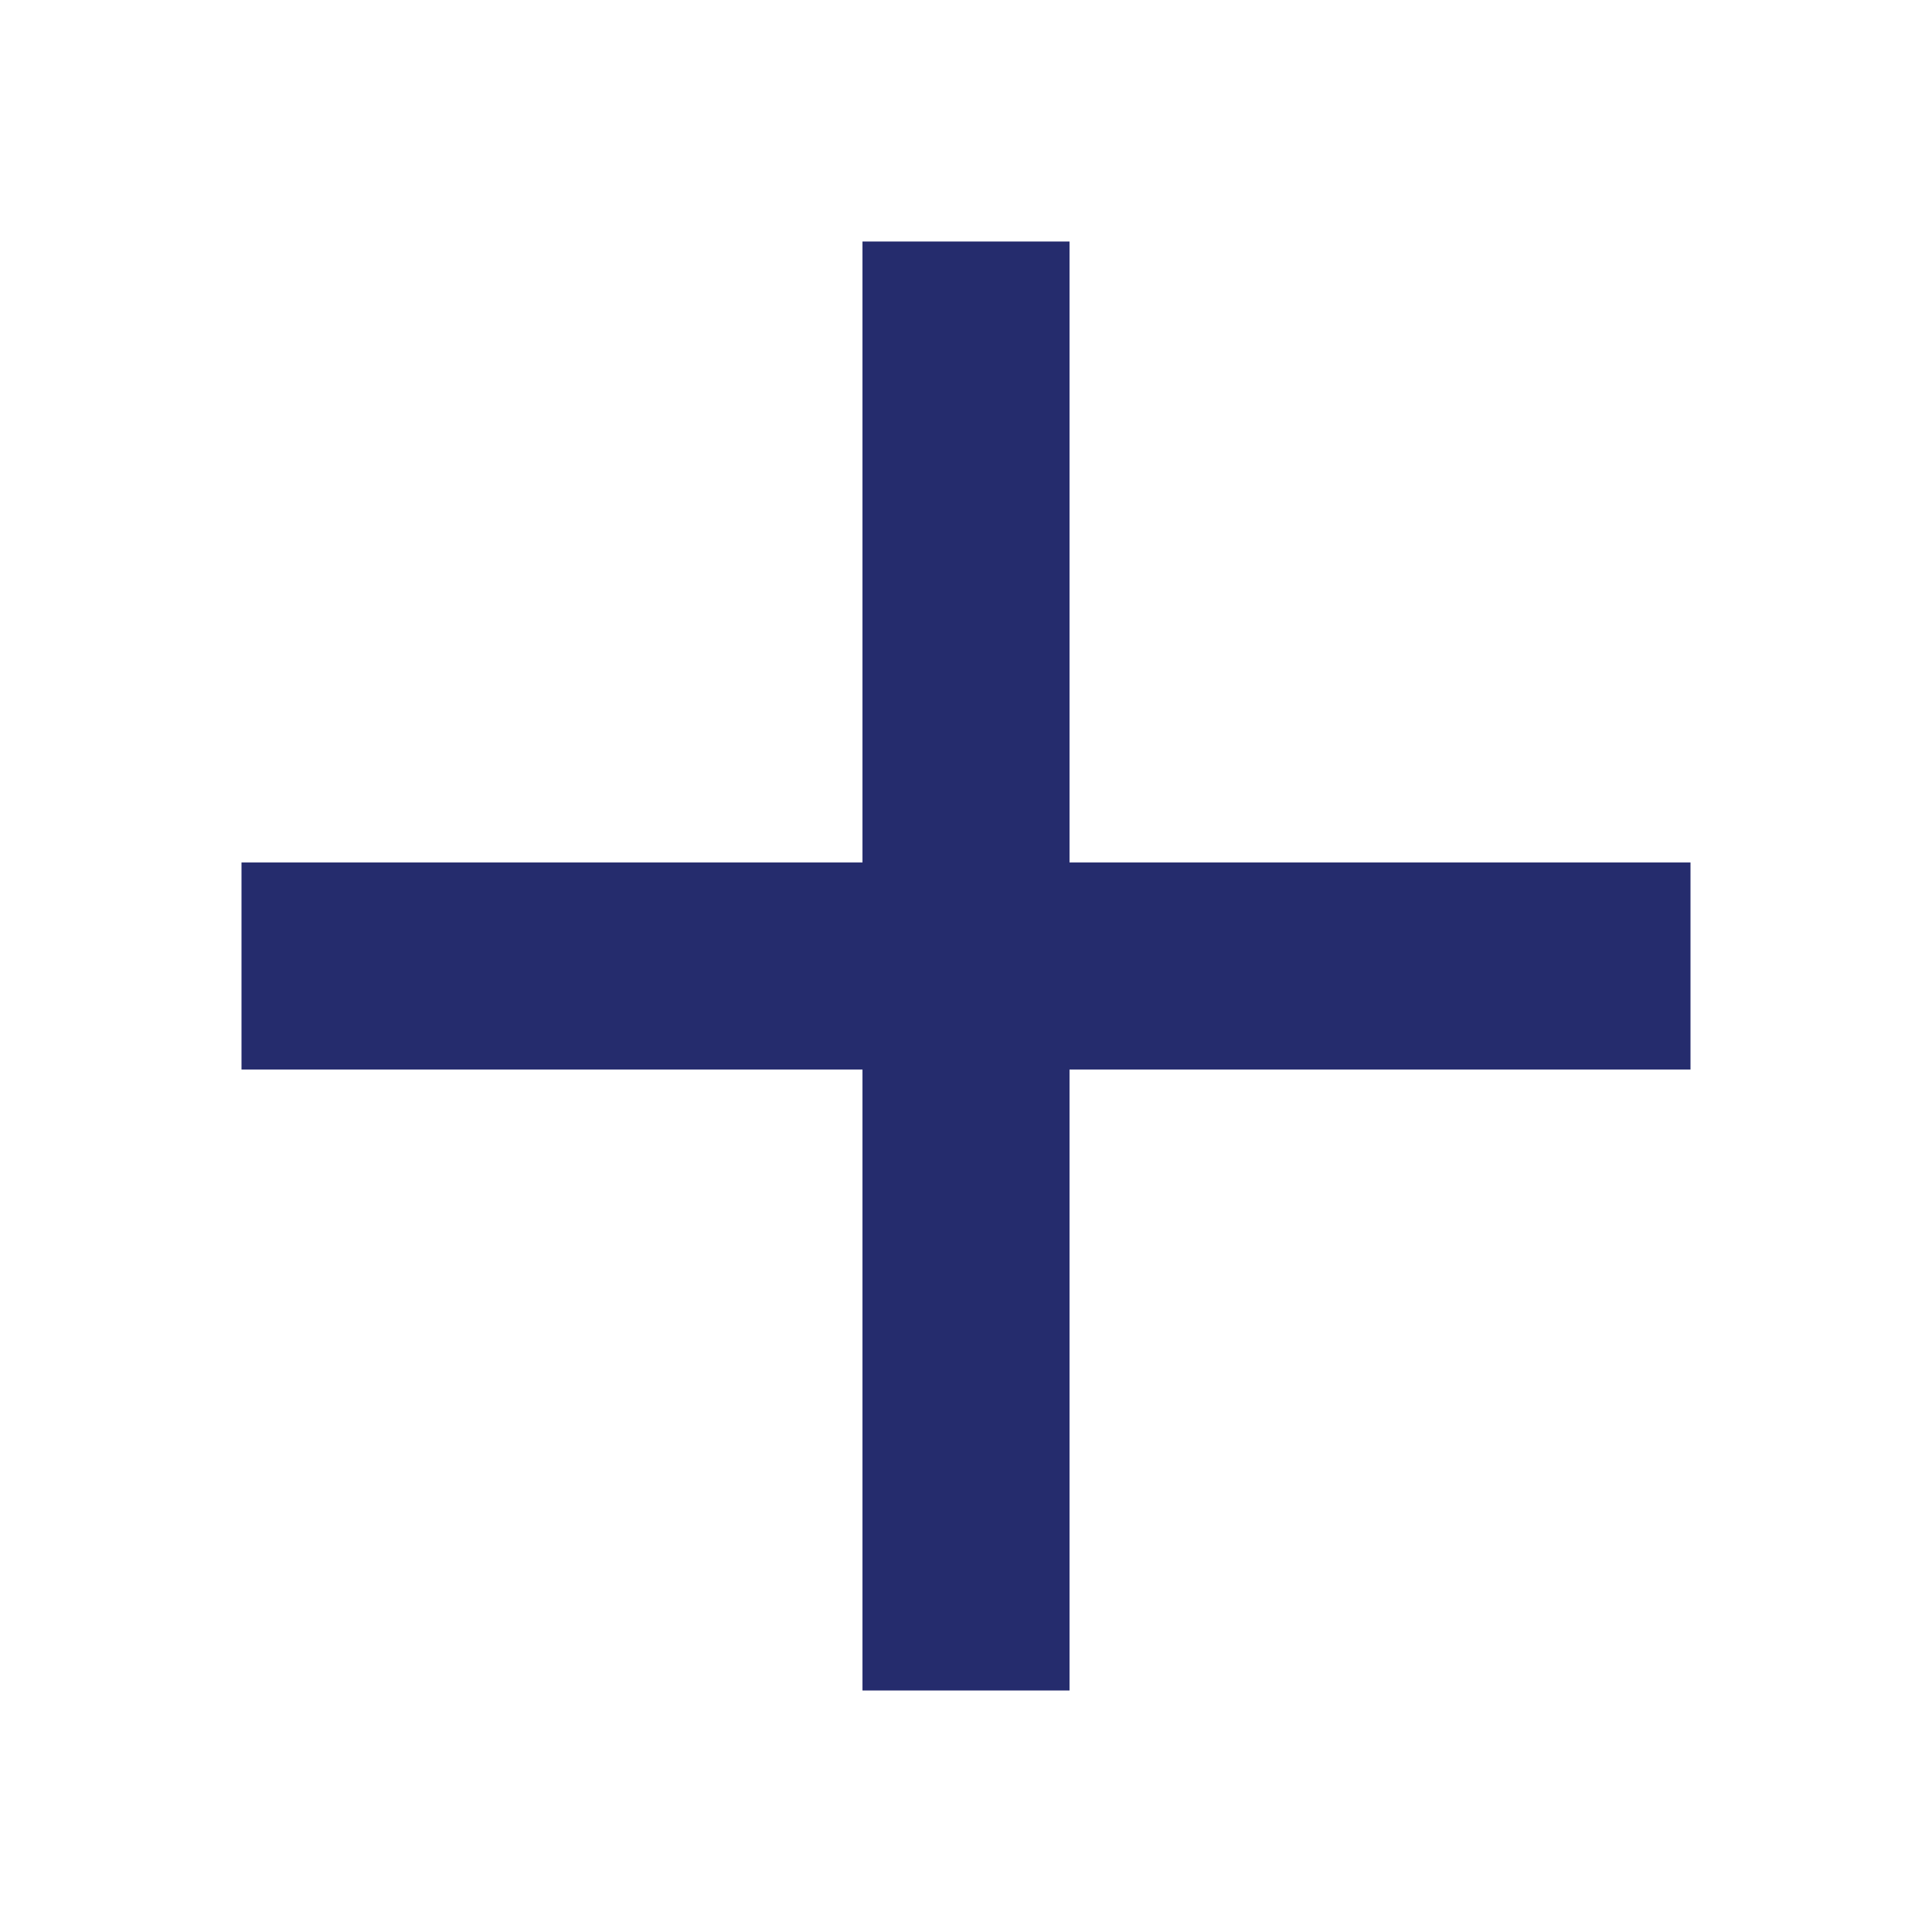
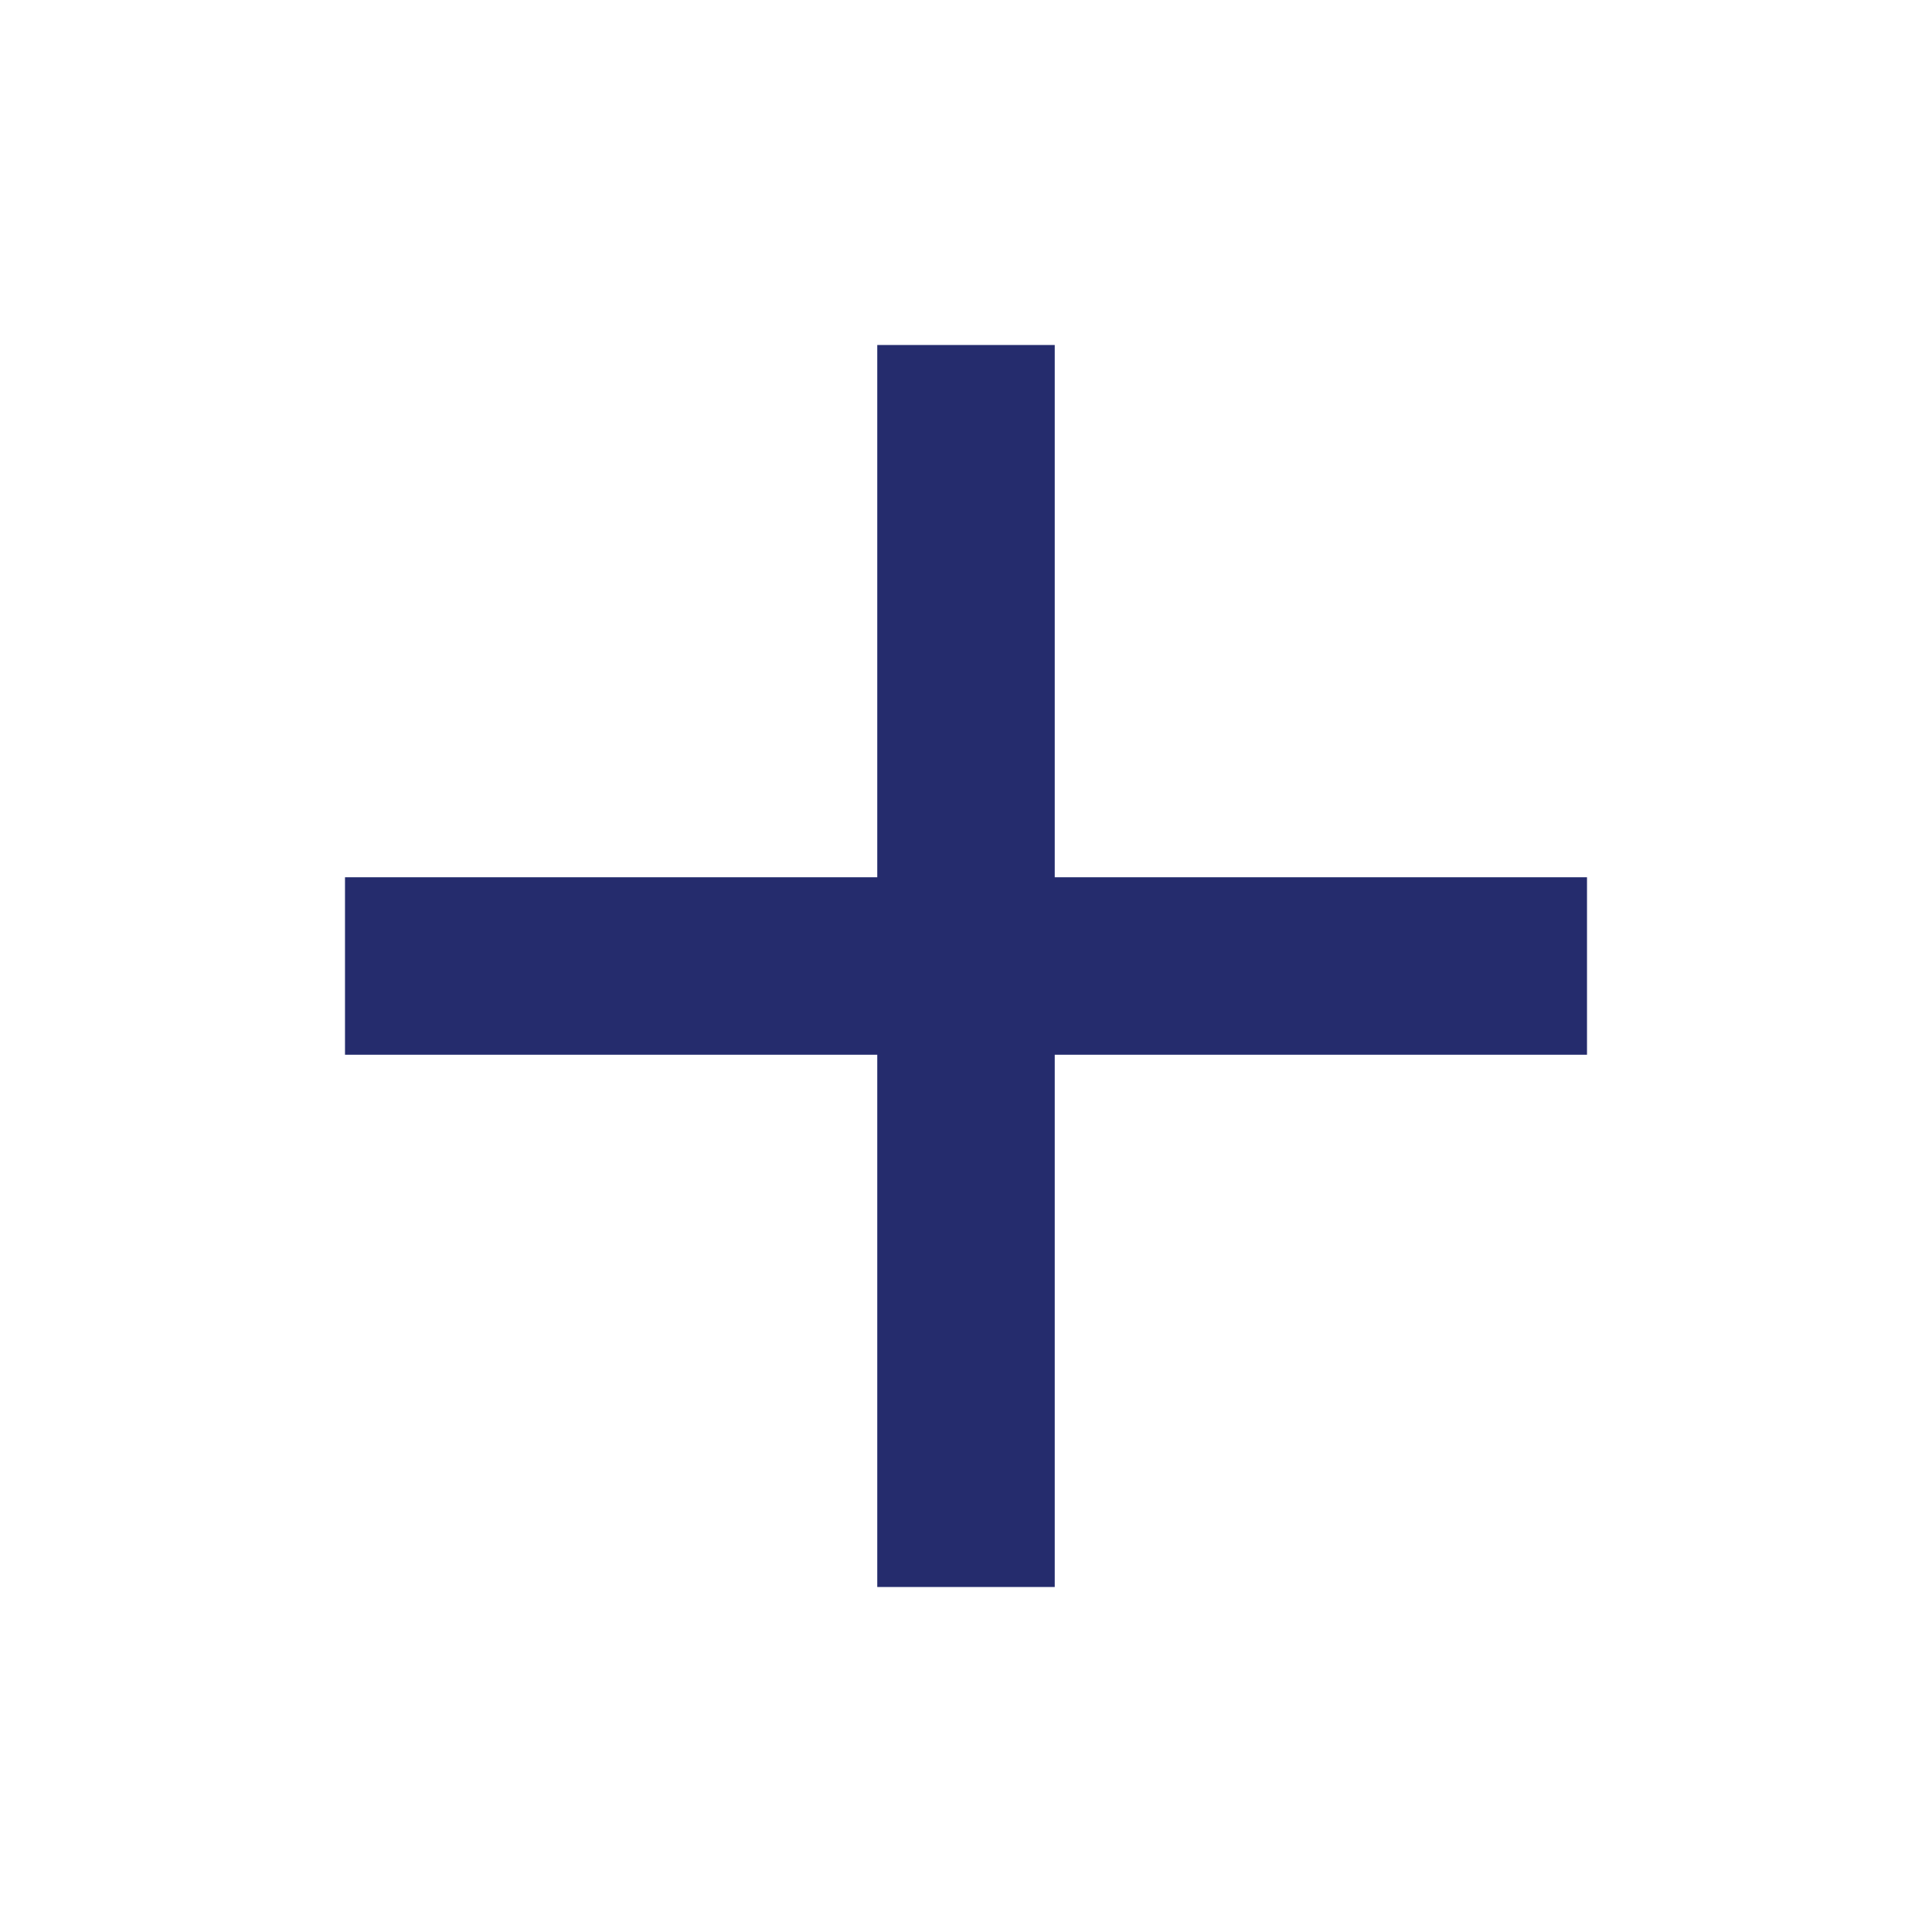
- <svg xmlns="http://www.w3.org/2000/svg" width="24" height="24" viewBox="0 0 24 24" fill="none">
-   <mask id="mask0_2145_39391" style="mask-type:alpha" maskUnits="userSpaceOnUse" x="0" y="0" width="24" height="24">
-     <rect width="24" height="24" fill="#D9D9D9" />
+ <svg xmlns="http://www.w3.org/2000/svg" width="28" height="28" viewBox="0 0 28 28" fill="none">
+   <mask id="mask0_2743_12326" style="mask-type:alpha" maskUnits="userSpaceOnUse" x="2" y="2" width="24" height="24">
+     <rect x="2" y="2" width="24" height="24" fill="#D9D9D9" />
  </mask>
-   <g mask="url(#mask0_2145_39391)">
-     <path d="M10.714 13.286H3V10.714H10.714V3H13.286V10.714H21V13.286H13.286V21H10.714V13.286Z" fill="#252C6D" />
+   <g mask="url(#mask0_2743_12326)">
+     <path d="M12.714 15.286H5V12.714H12.714V5H15.286V12.714H23V15.286H15.286V23H12.714V15.286Z" fill="#252C6D" />
  </g>
</svg>
